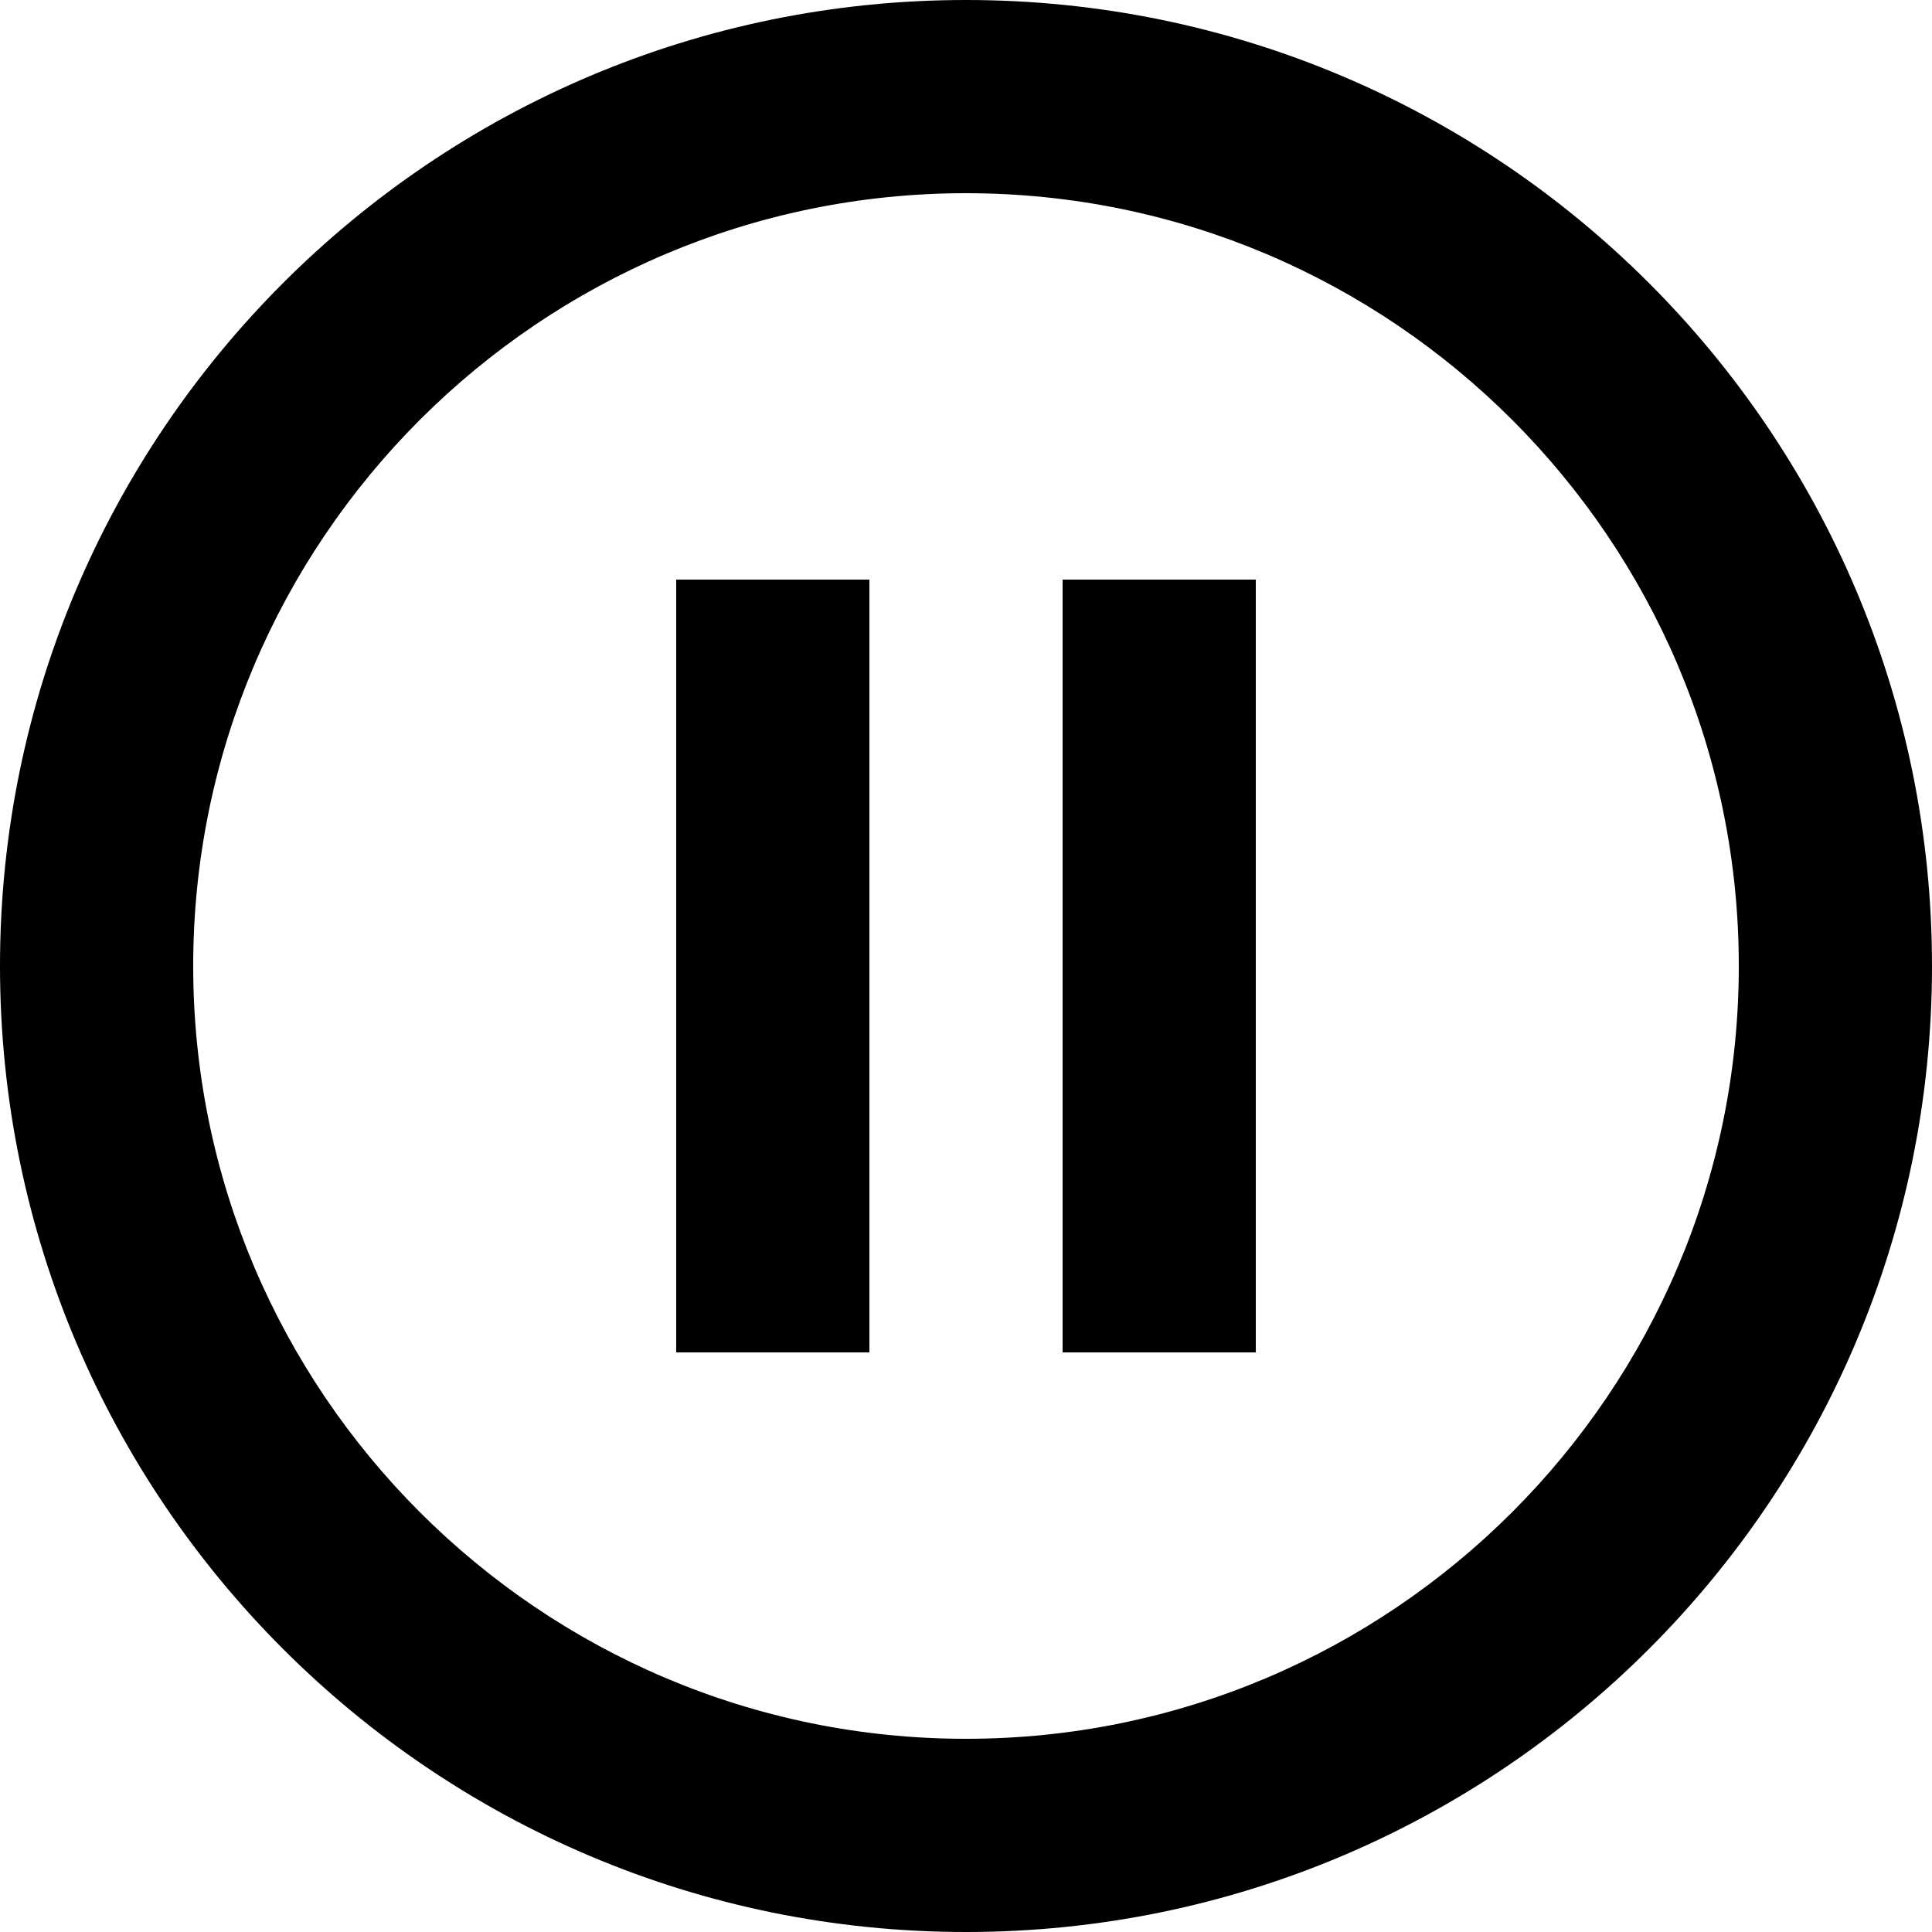
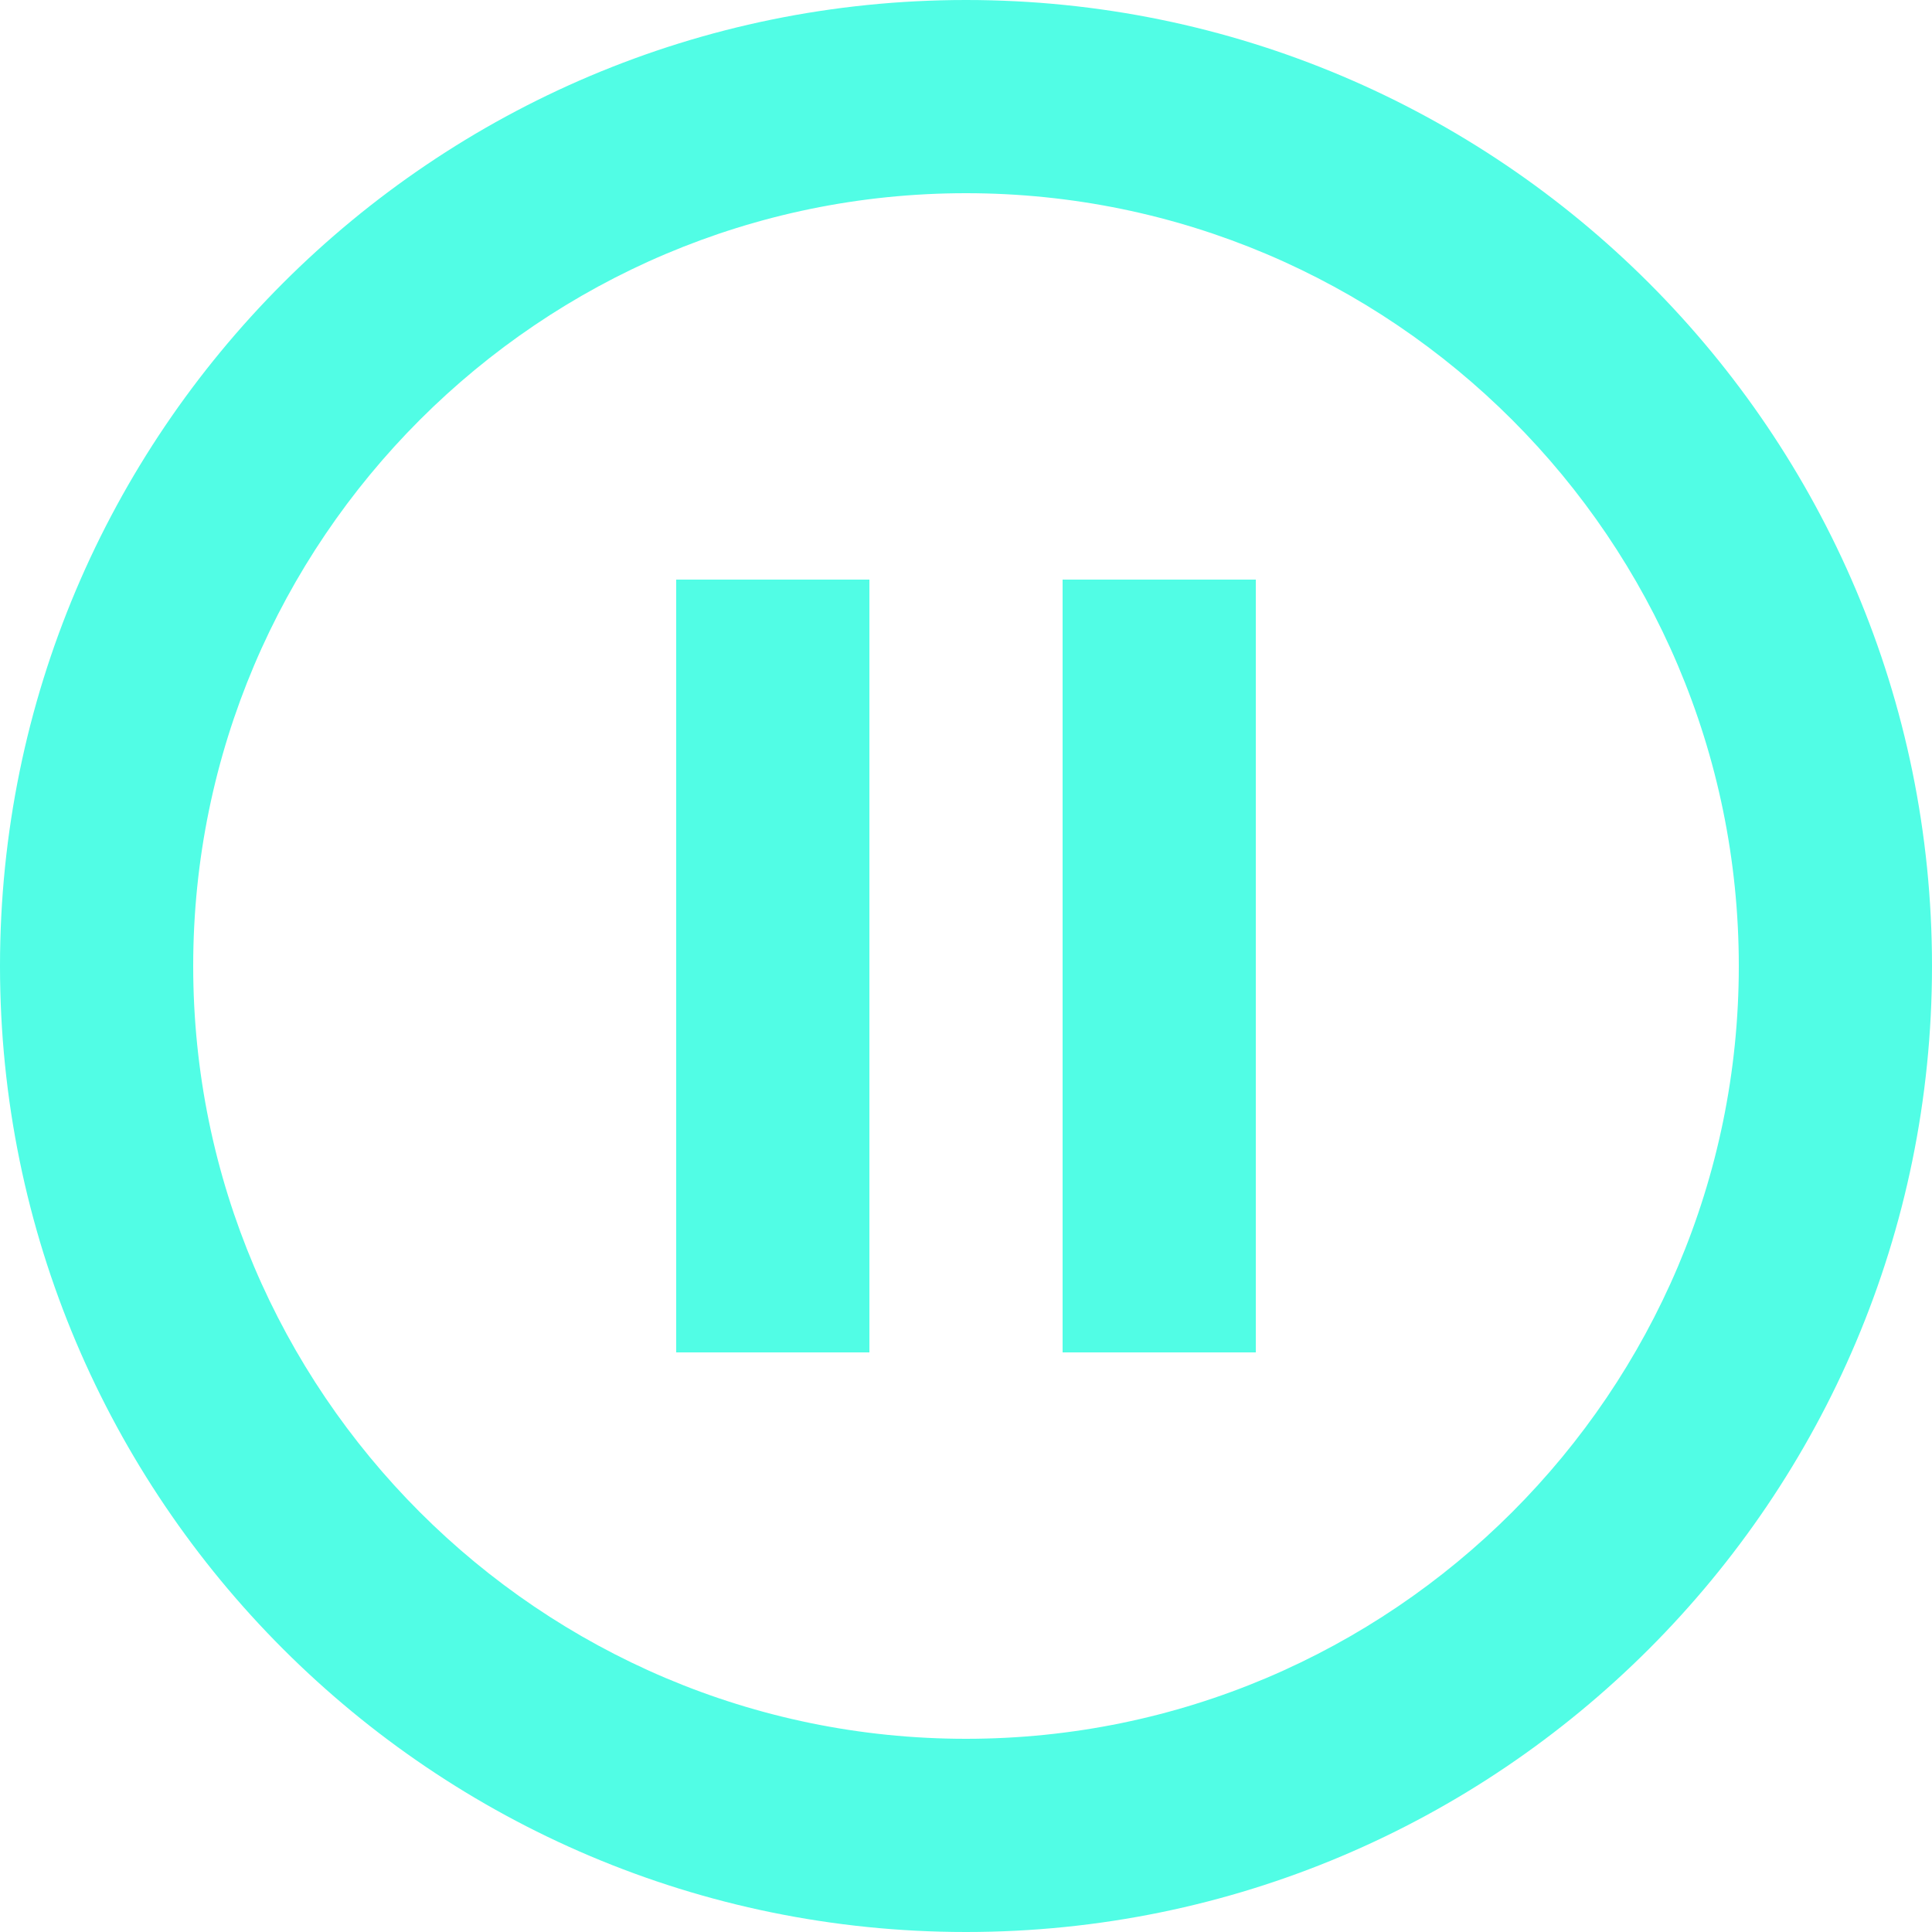
<svg xmlns="http://www.w3.org/2000/svg" width="18" height="18" viewBox="0 0 18 18" fill="none">
-   <path d="M6.3 12.6H8.1V5.4H6.3V12.6ZM9 0C4.032 0 0 4.032 0 9C0 13.968 4.032 18 9 18C13.968 18 18 13.968 18 9C18 4.032 13.968 0 9 0ZM9 16.2C5.031 16.2 1.8 12.969 1.8 9C1.8 5.031 5.031 1.8 9 1.8C12.969 1.8 16.2 5.031 16.2 9C16.2 12.969 12.969 16.2 9 16.2ZM9.9 12.6H11.7V5.4H9.9V12.6Z" fill="black" />
+   <path d="M6.3 12.6H8.1V5.4H6.3V12.6ZM9 0C4.032 0 0 4.032 0 9C0 13.968 4.032 18 9 18C13.968 18 18 13.968 18 9C18 4.032 13.968 0 9 0ZM9 16.2C5.031 16.2 1.8 12.969 1.8 9C1.8 5.031 5.031 1.8 9 1.8C12.969 1.8 16.2 5.031 16.2 9C16.2 12.969 12.969 16.2 9 16.2ZM9.9 12.6H11.7V5.4H9.9V12.6Z" fill="#51fde5" />
</svg>
